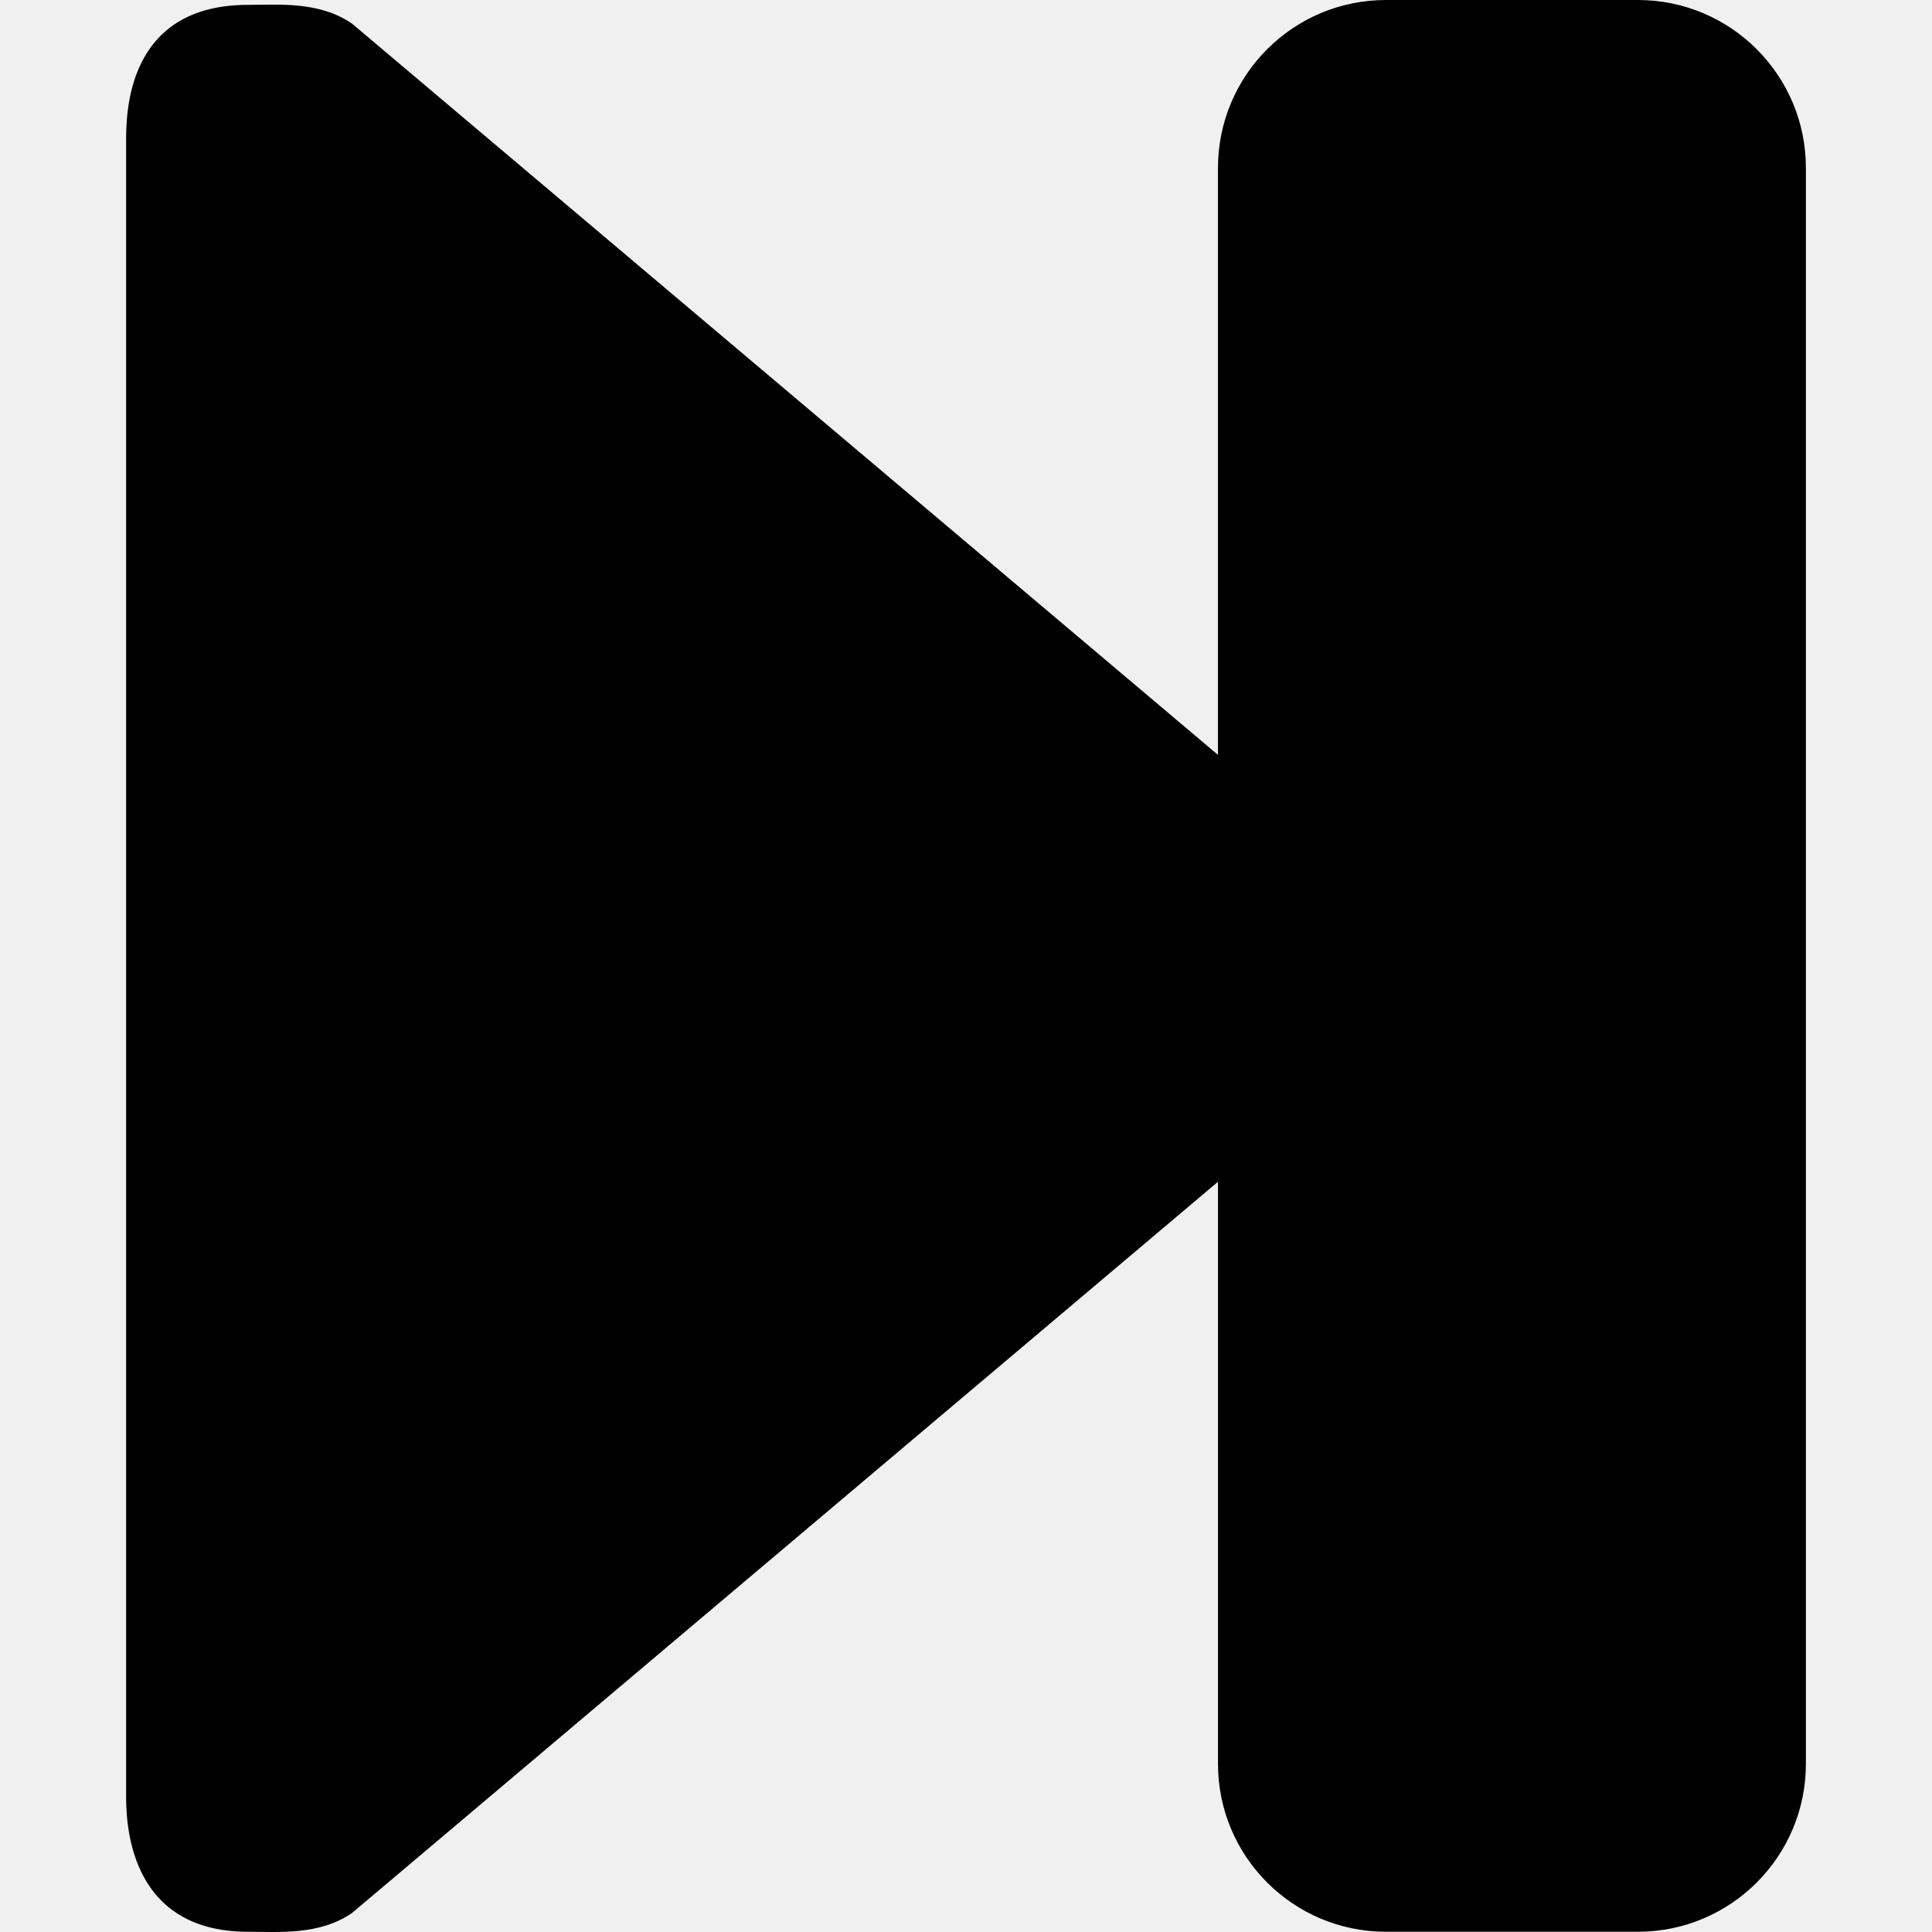
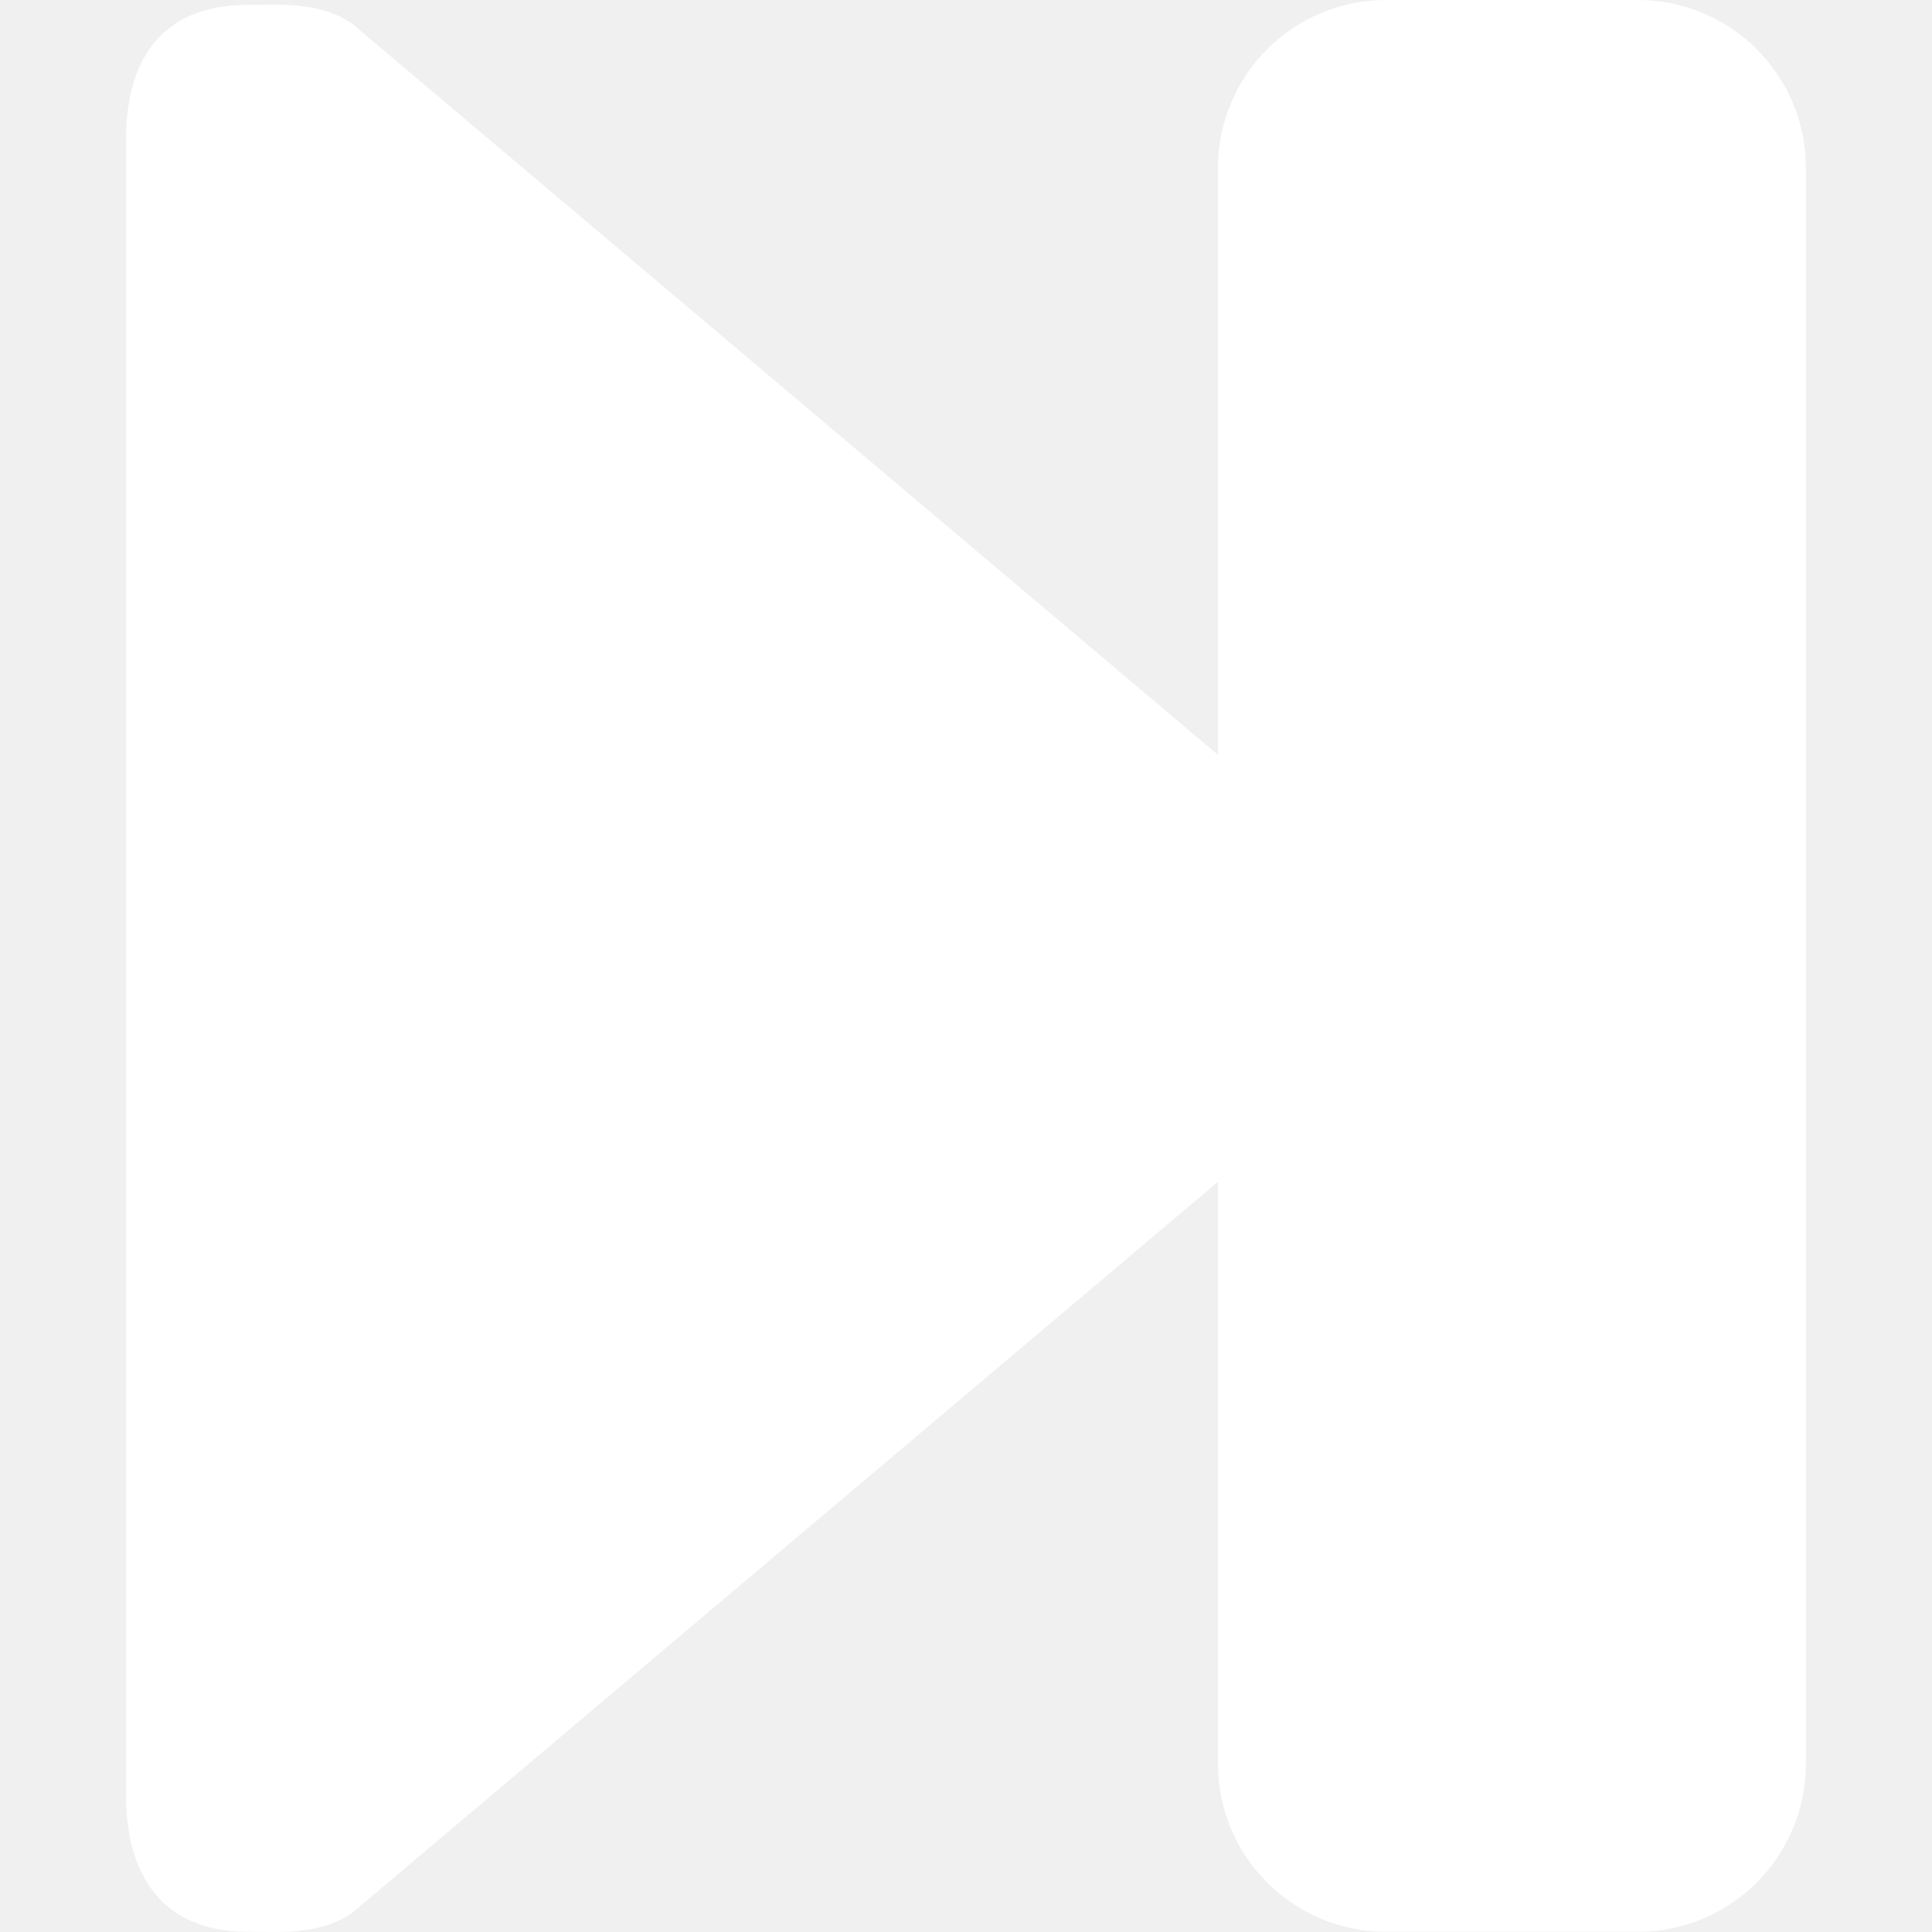
<svg xmlns="http://www.w3.org/2000/svg" version="1.1" id="Capa_1" x="0px" y="0px" viewBox="0 0 205.857 205.857" style="enable-background:new 0 0 205.857 205.857;" xml:space="preserve">
  <g id="Next_track">
-     <path style="fill-rule:evenodd;clip-rule:evenodd;" d="M174.522,0h-26.848c-9.885,0-17.897,8.013-17.897,17.899v62.533   L37.513,2.522c-3.483-2.406-7.807-2.005-11.072-2.005c-13.061,0-13.004,11.7-13.004,14.666v175.983   c0,2.507-0.057,14.666,13.004,14.666c3.265,0,7.589,0.401,11.072-2.005l92.265-77.91v62.016c0,9.885,8.012,17.898,17.897,17.898   h26.848c9.885,0,17.898-8.013,17.898-17.898V17.899C192.421,8.013,184.408,0,174.522,0z" />
+     <path fill="#fff" fill-rule="evenodd" style="fill-rule:evenodd;clip-rule:evenodd;" d="M174.522,0h-26.848c-9.885,0-17.897,8.013-17.897,17.899v62.533   L37.513,2.522c-3.483-2.406-7.807-2.005-11.072-2.005c-13.061,0-13.004,11.7-13.004,14.666v175.983   c0,2.507-0.057,14.666,13.004,14.666c3.265,0,7.589,0.401,11.072-2.005l92.265-77.91v62.016c0,9.885,8.012,17.898,17.897,17.898   h26.848c9.885,0,17.898-8.013,17.898-17.898V17.899C192.421,8.013,184.408,0,174.522,0z" />
  </g>
  <g>
</g>
  <g>
</g>
  <g>
</g>
  <g>
</g>
  <g>
</g>
  <g>
</g>
  <g>
</g>
  <g>
</g>
  <g>
</g>
  <g>
</g>
  <g>
</g>
  <g>
</g>
  <g>
</g>
  <g>
</g>
  <g>
</g>
</svg>
